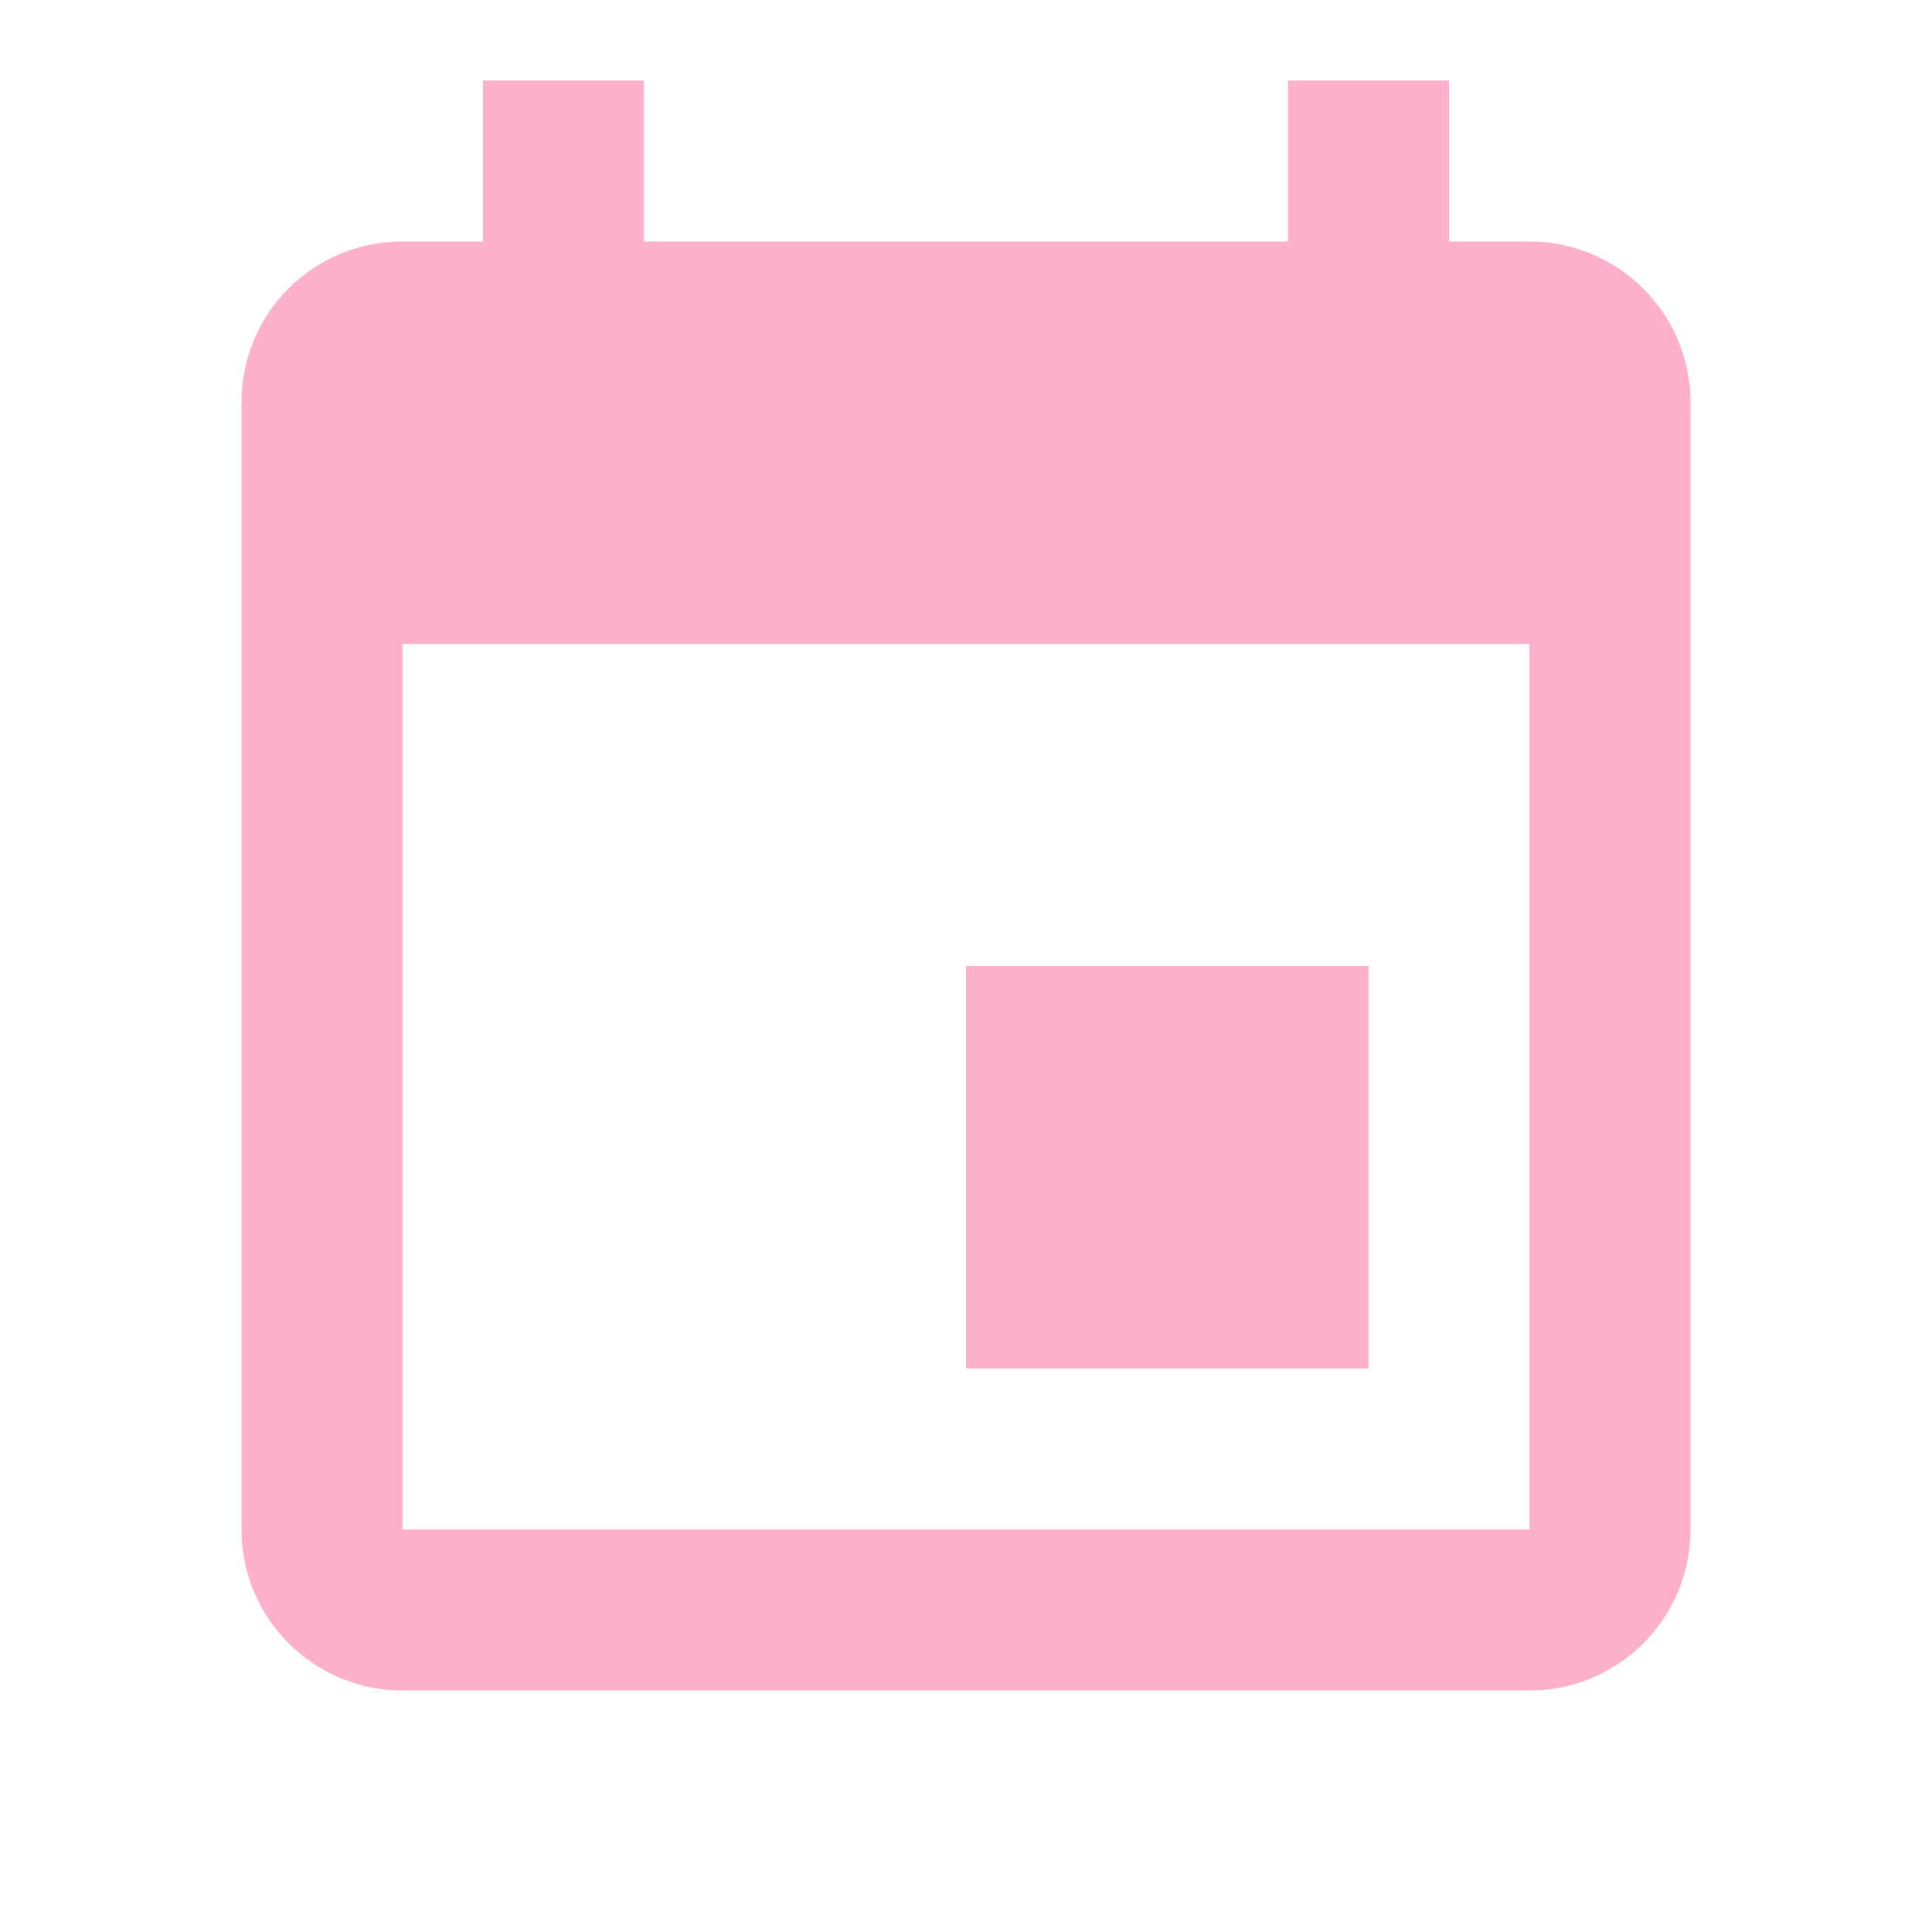
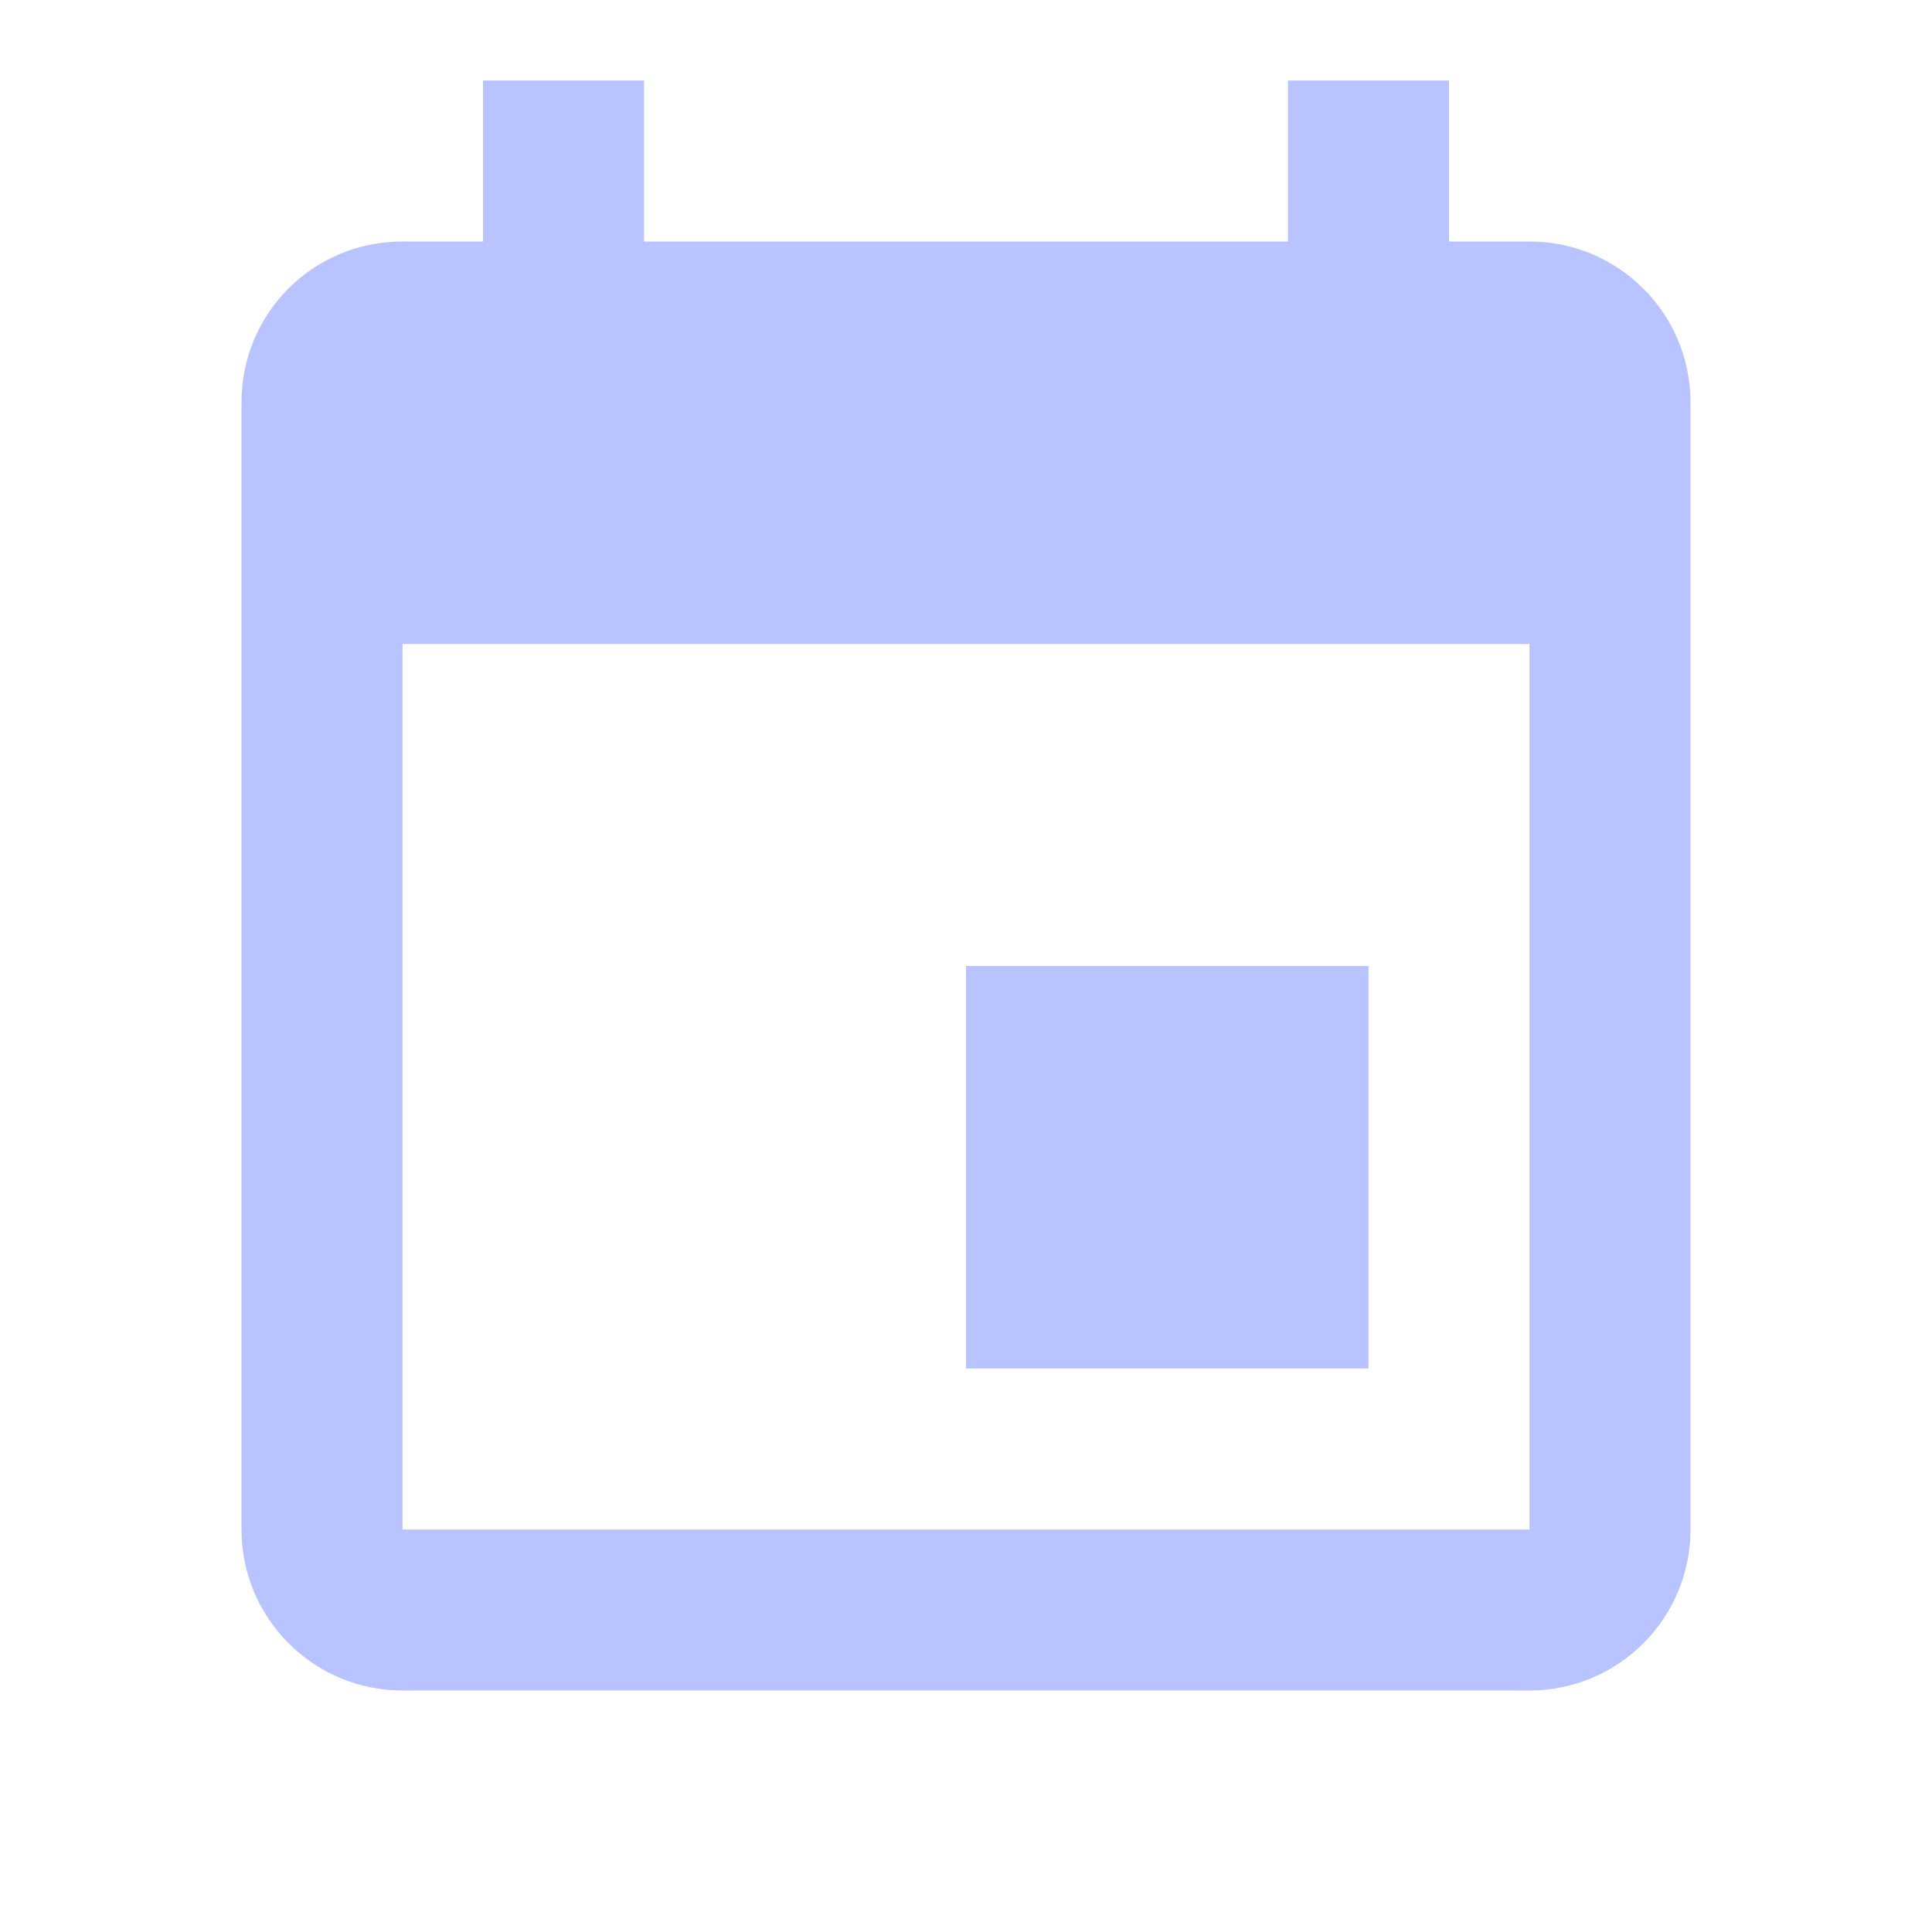
- <svg xmlns="http://www.w3.org/2000/svg" fill="#FFB0CD" preserveAspectRatio="xMidYMid meet" id="mdi-calendar" viewBox="0 0 24 24">
+ <svg xmlns="http://www.w3.org/2000/svg" fill="#B8C3FF" preserveAspectRatio="xMidYMid meet" id="mdi-calendar" viewBox="0 0 24 24">
  <path d="M19,19H5V8H19M16,1V3H8V1H6V3H5C3.89,3 3,3.89 3,5V19A2,2 0 0,0 5,21H19A2,2 0 0,0 21,19V5C21,3.89 20.1,3 19,3H18V1M17,12H12V17H17V12Z" />
</svg>
